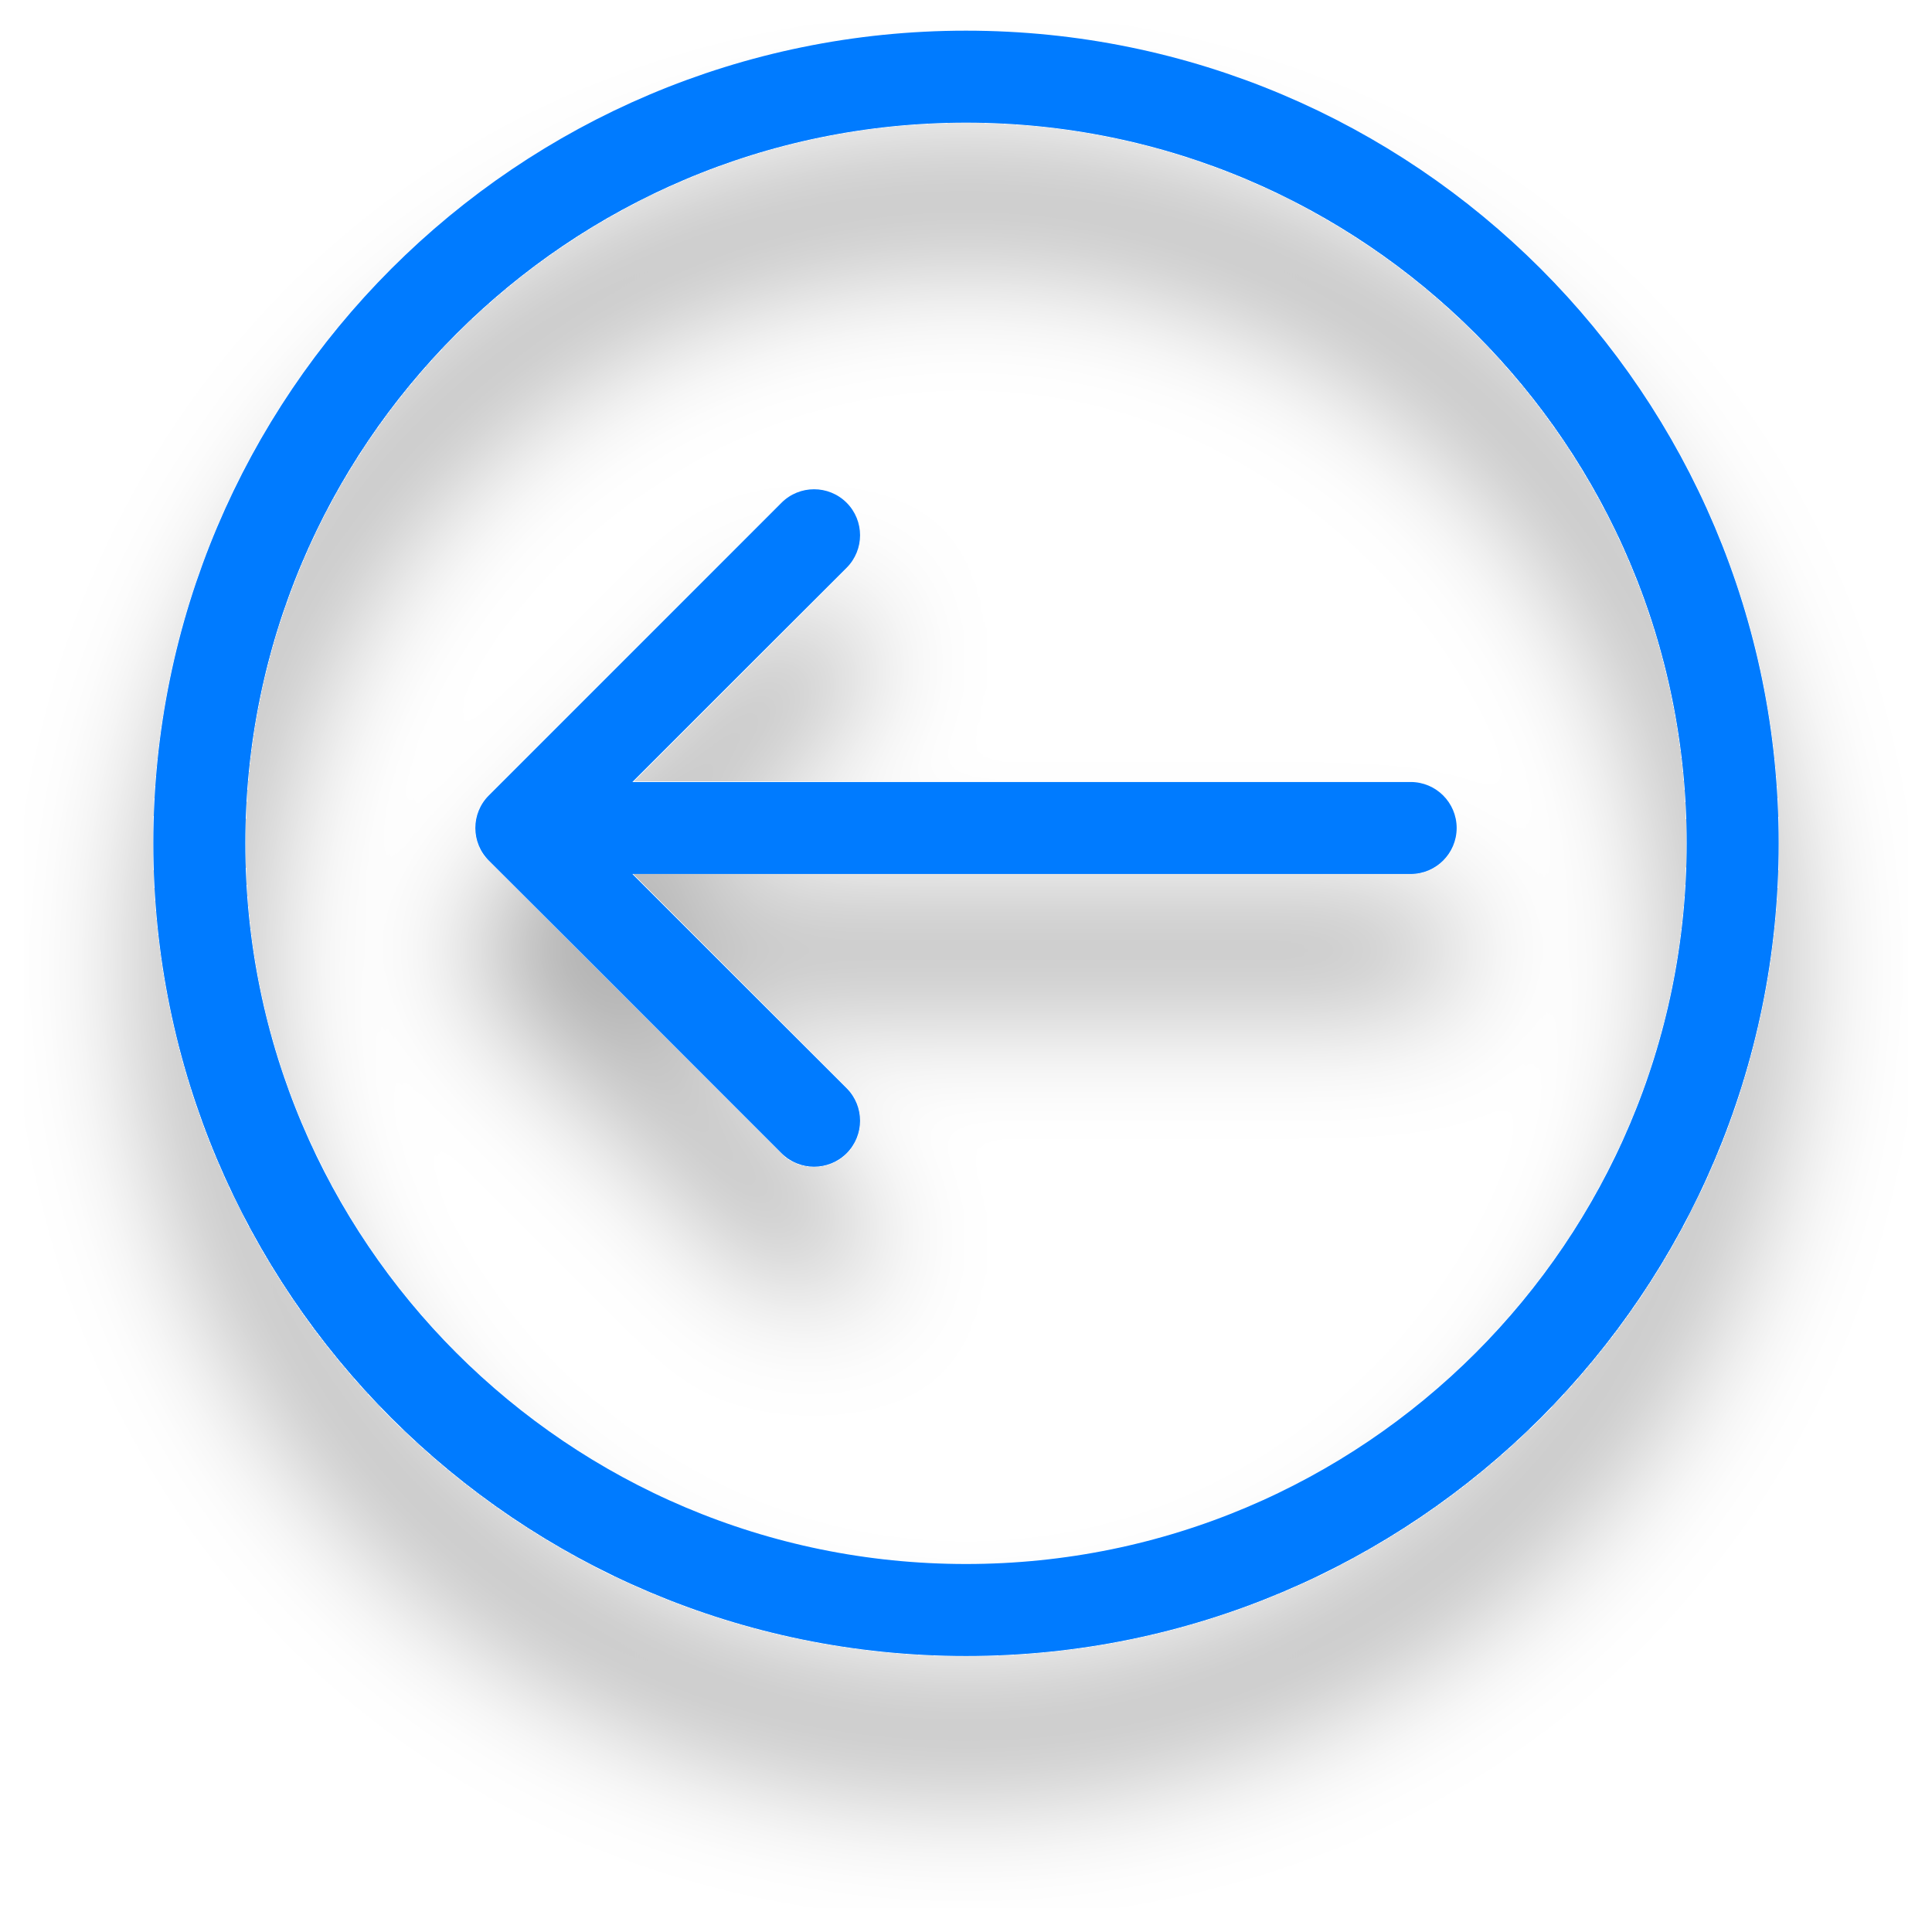
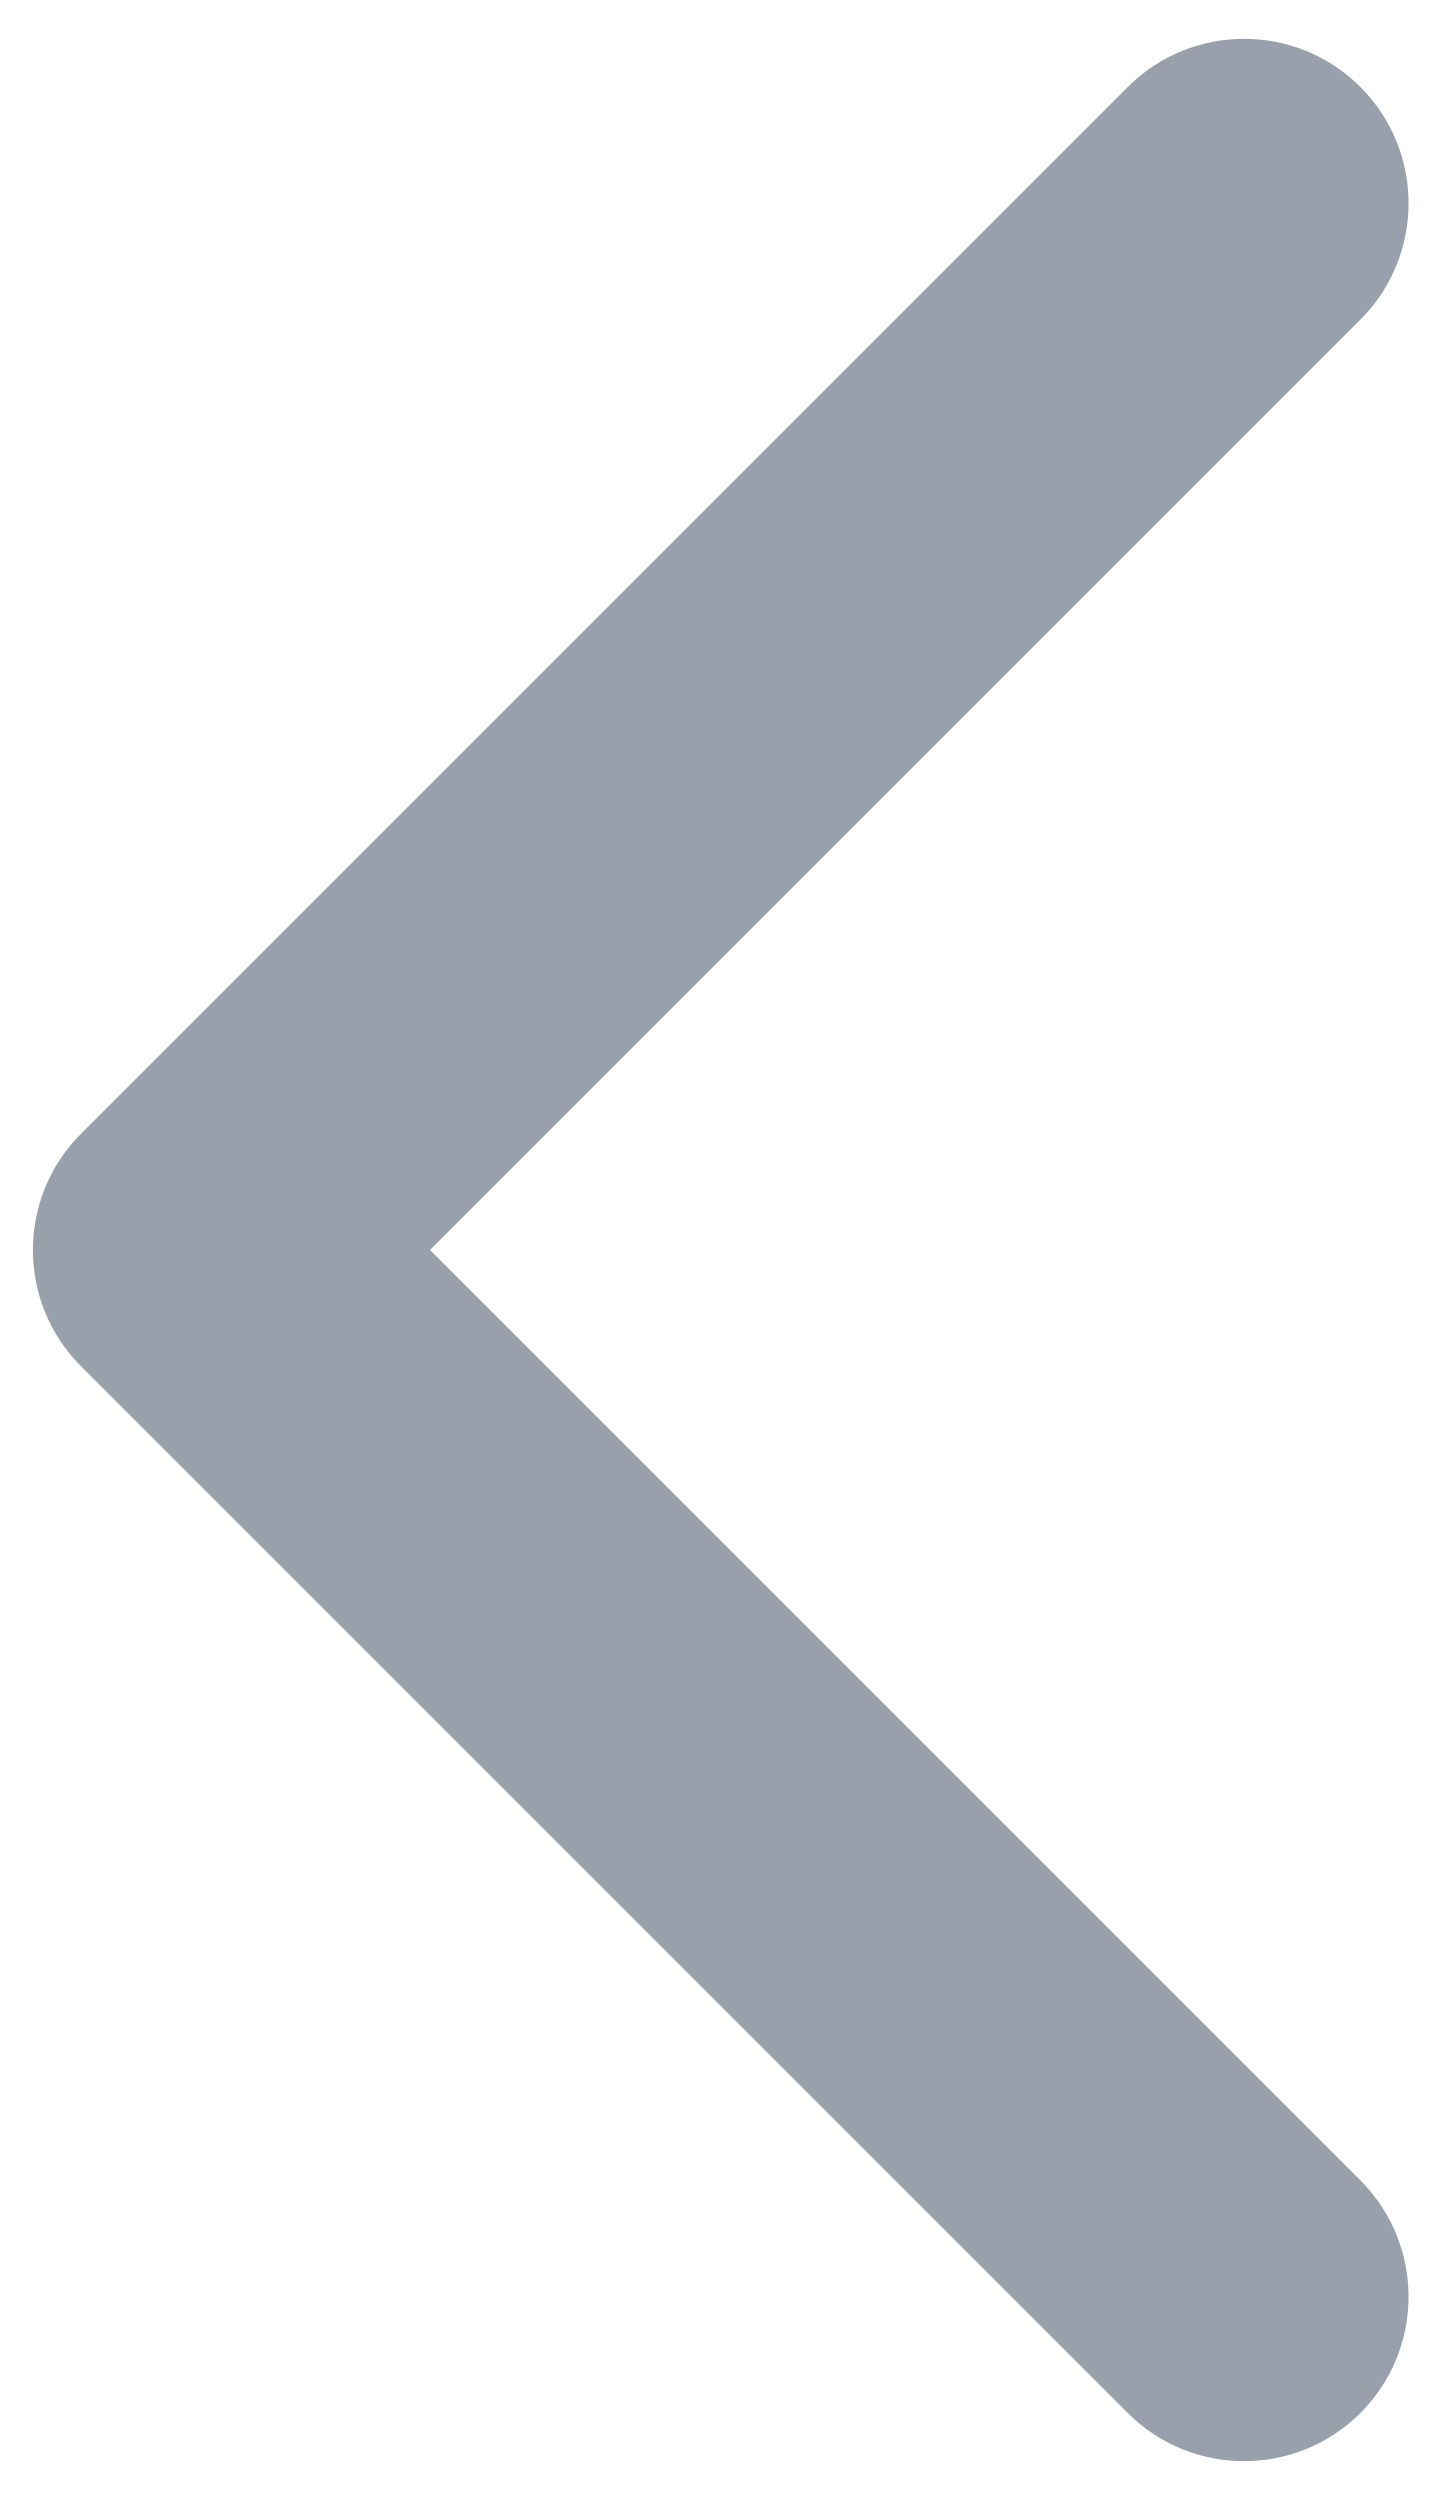
- <svg xmlns="http://www.w3.org/2000/svg" width="63" height="63" viewBox="0 0 63 63" fill="none">
-   <g filter="url(#filter0_d_59_4)">
-     <circle cx="26.5" cy="26.5" r="25" transform="matrix(-1 0 0 1 58 1)" stroke="#007BFF" stroke-width="3" />
-     <path d="M46 25.5C46.828 25.5 47.5 26.172 47.5 27C47.5 27.828 46.828 28.5 46 28.5V25.5ZM15.939 28.061C15.354 27.475 15.354 26.525 15.939 25.939L25.485 16.393C26.071 15.808 27.021 15.808 27.607 16.393C28.192 16.979 28.192 17.929 27.607 18.515L19.121 27L27.607 35.485C28.192 36.071 28.192 37.021 27.607 37.607C27.021 38.192 26.071 38.192 25.485 37.607L15.939 28.061ZM46 28.5L17 28.5V25.5L46 25.5V28.5Z" fill="#007BFF" />
-   </g>
-   <defs>
-     <filter id="filter0_d_59_4" x="0.8" y="0.8" width="61.4" height="61.4" filterUnits="userSpaceOnUse" color-interpolation-filters="sRGB">
-       <feFlood flood-opacity="0" result="BackgroundImageFix" />
-       <feColorMatrix in="SourceAlpha" type="matrix" values="0 0 0 0 0 0 0 0 0 0 0 0 0 0 0 0 0 0 127 0" result="hardAlpha" />
-       <feOffset dy="4" />
-       <feGaussianBlur stdDeviation="2.1" />
-       <feComposite in2="hardAlpha" operator="out" />
-       <feColorMatrix type="matrix" values="0 0 0 0 0 0 0 0 0 0 0 0 0 0 0 0 0 0 0.35 0" />
-       <feBlend mode="normal" in2="BackgroundImageFix" result="effect1_dropShadow_59_4" />
-       <feBlend mode="normal" in="SourceGraphic" in2="effect1_dropShadow_59_4" result="shape" />
-     </filter>
-   </defs>
+ <svg xmlns="http://www.w3.org/2000/svg" width="22" height="38" viewBox="0 0 22 38" fill="none">
+   <path d="M4 16.5C5.381 16.5 6.5 17.619 6.5 19C6.5 20.381 5.381 21.5 4 21.5V16.5ZM1.232 20.768C0.256 19.791 0.256 18.209 1.232 17.232L17.142 1.322C18.118 0.346 19.701 0.346 20.678 1.322C21.654 2.299 21.654 3.882 20.678 4.858L6.536 19L20.678 33.142C21.654 34.118 21.654 35.701 20.678 36.678C19.701 37.654 18.118 37.654 17.142 36.678L1.232 20.768ZM4 21.5H3V16.5H4V21.5Z" fill="#98A1AB" />
</svg>
